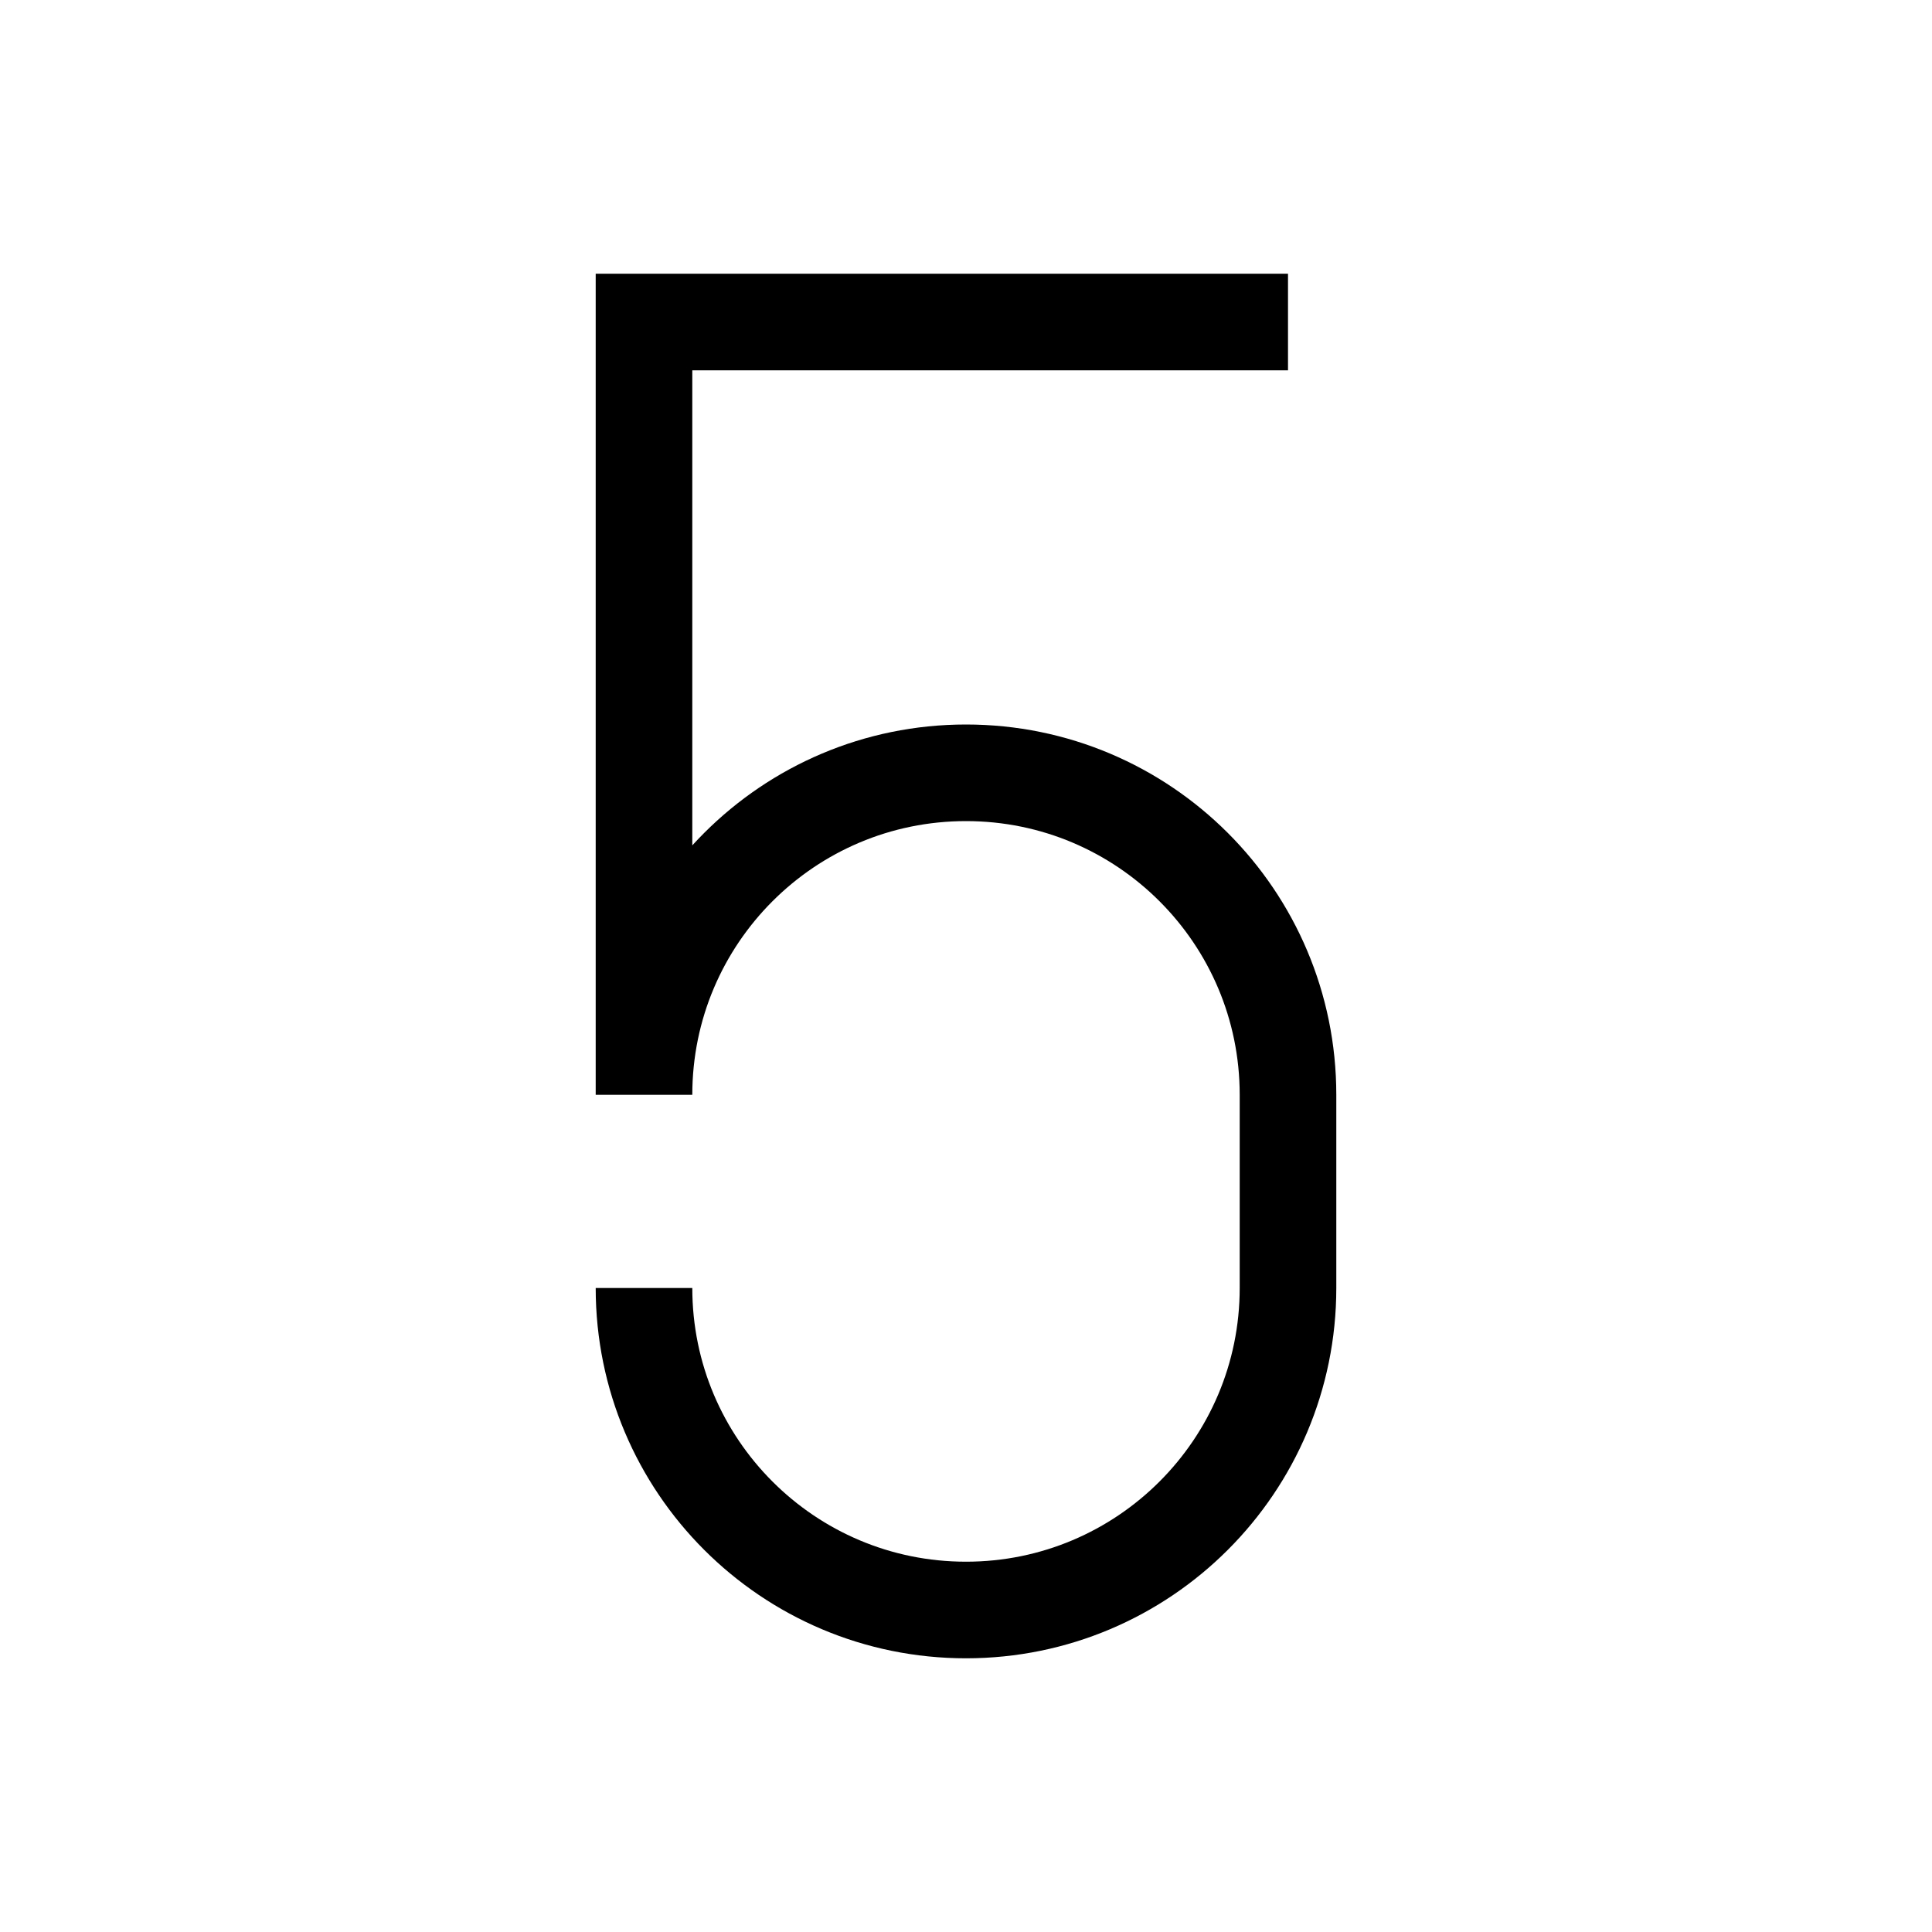
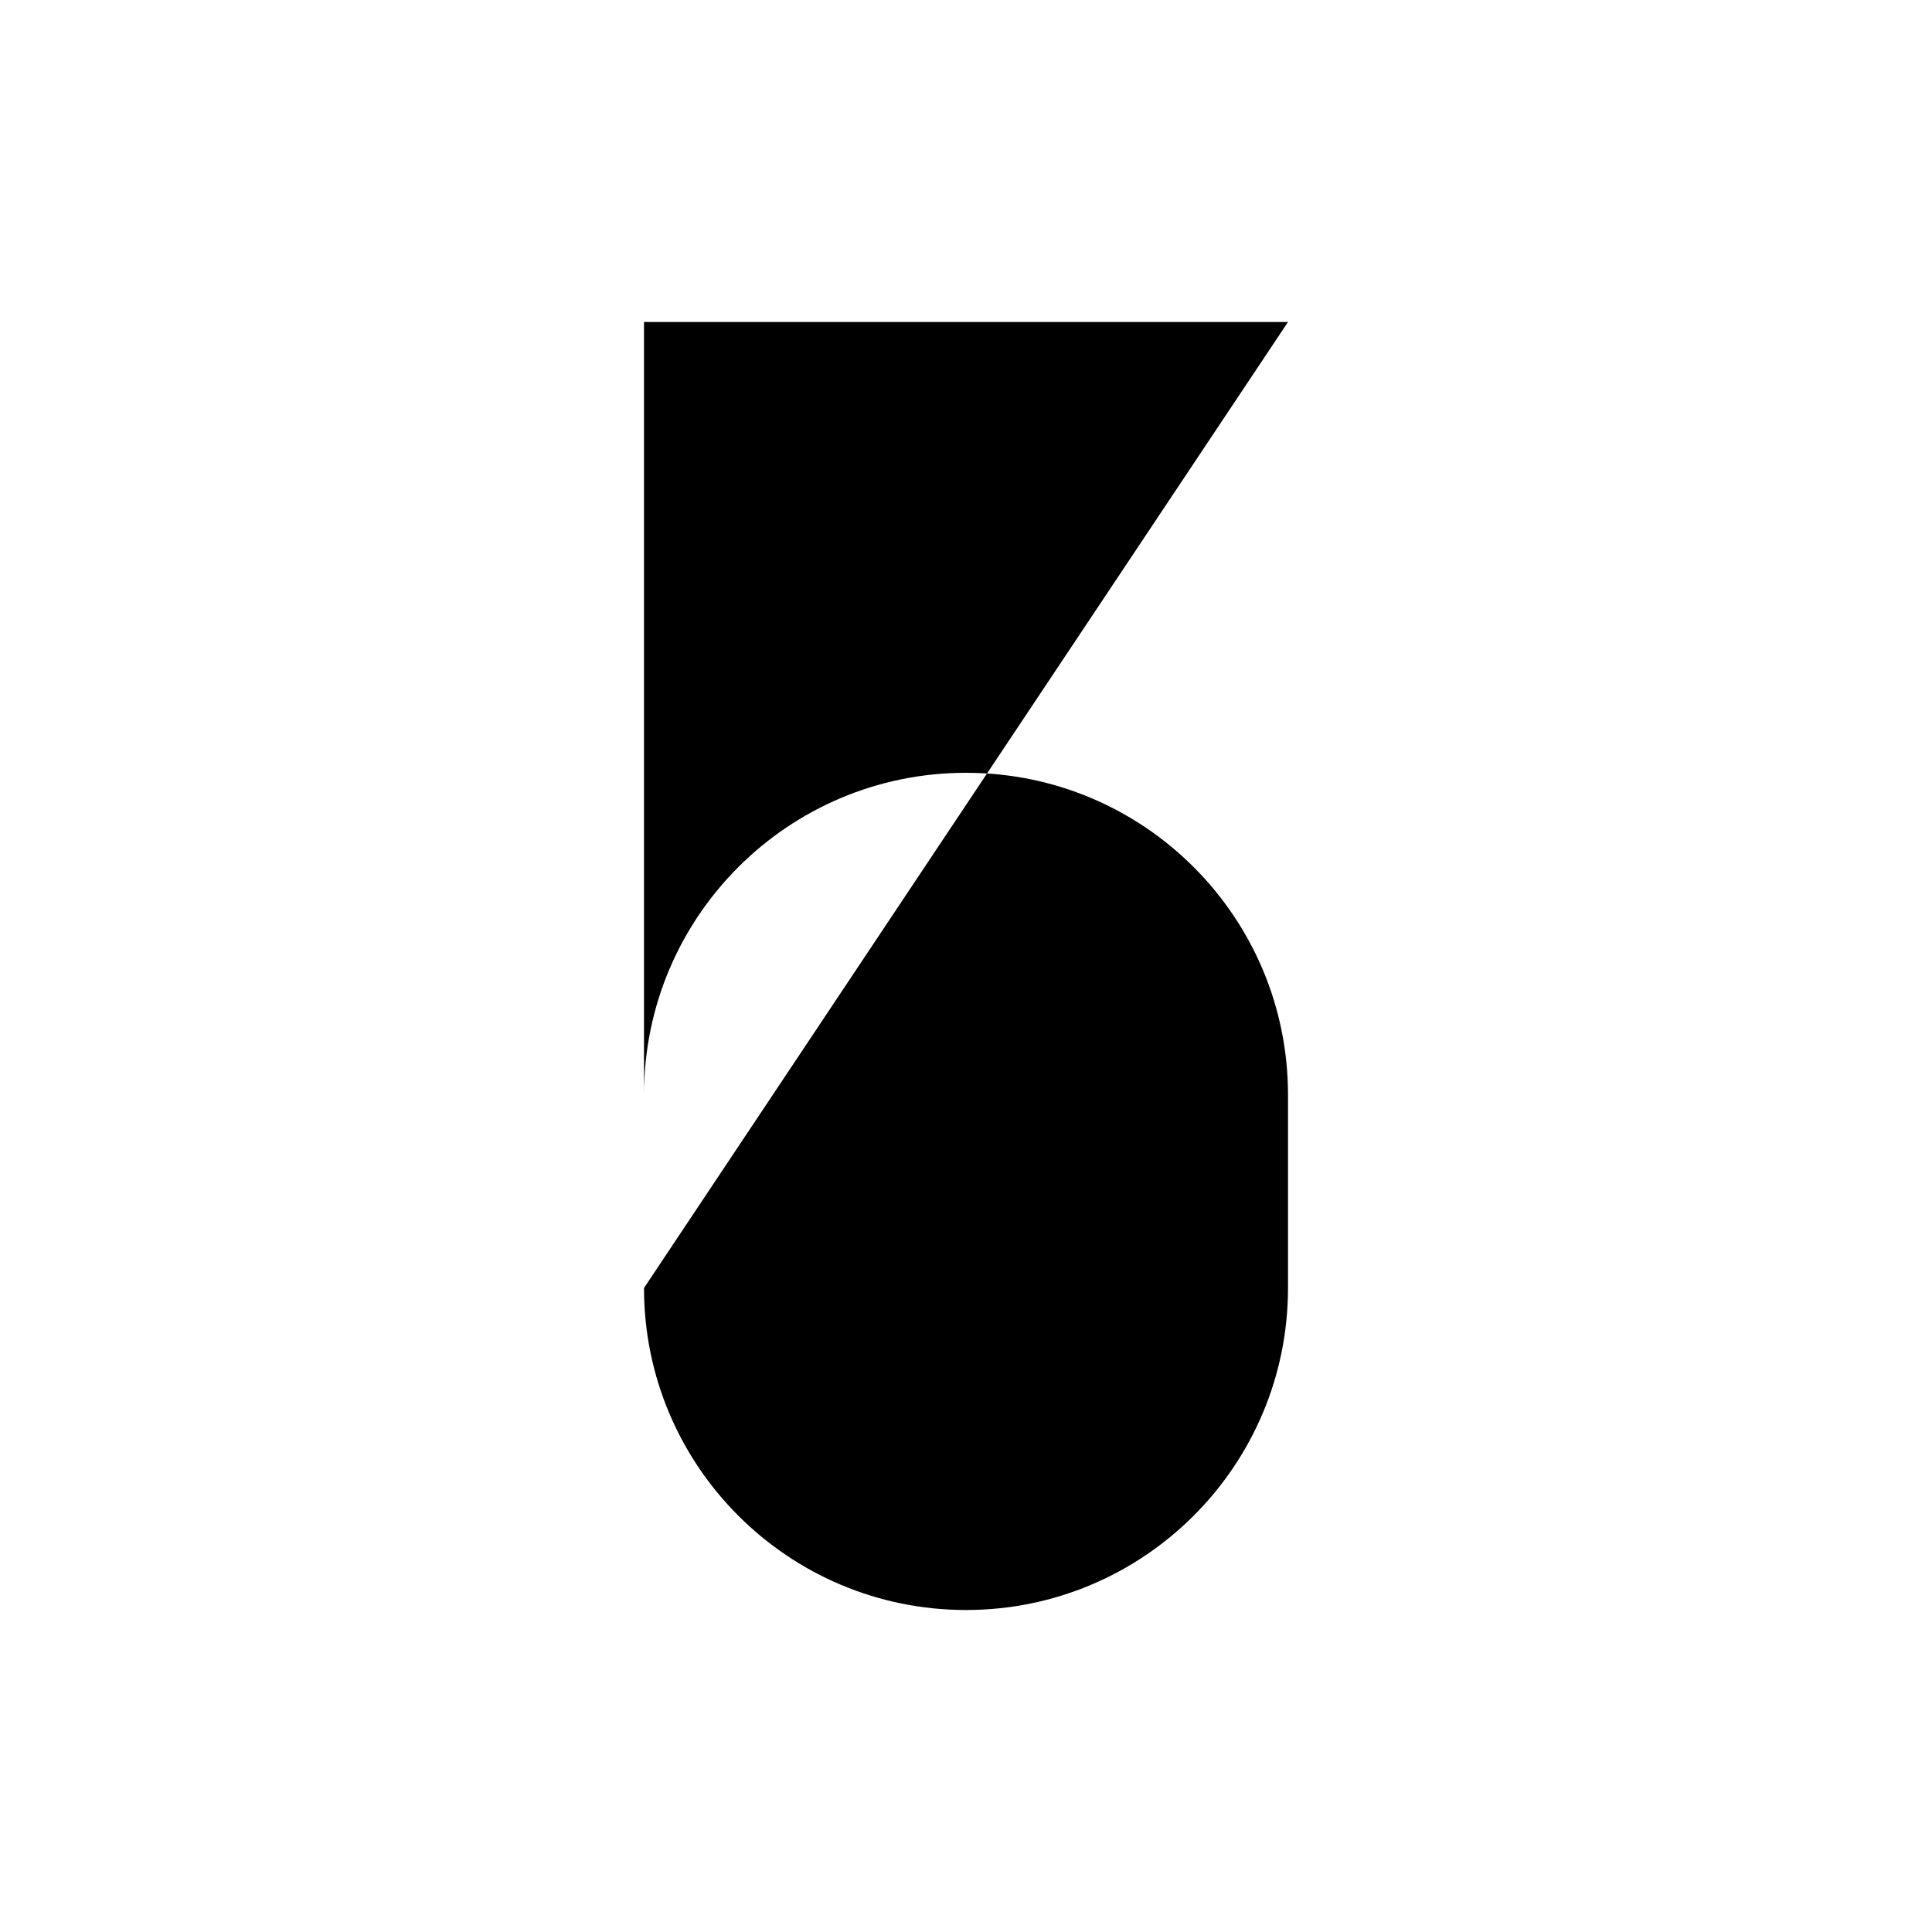
<svg xmlns="http://www.w3.org/2000/svg" id="root" viewBox="0 0 60 60" version="1.1">
-   <style>
-         .a {
-             fill: none;
-             stroke: black;
-             stroke-width: 3;
-         }
-     </style>
-   <path d="         M 40,10         L 20,10         L 20,34         A 10,10 180 0 1 40,34         L 40,40         A 10,10 180 0 1 20,40     " class="a" />
+   <path d="         M 40,10         L 20,10         L 20,34         A 10,10 180 0 1 40,34         L 40,40         A 10,10 180 0 1 20,40     " />
</svg>
